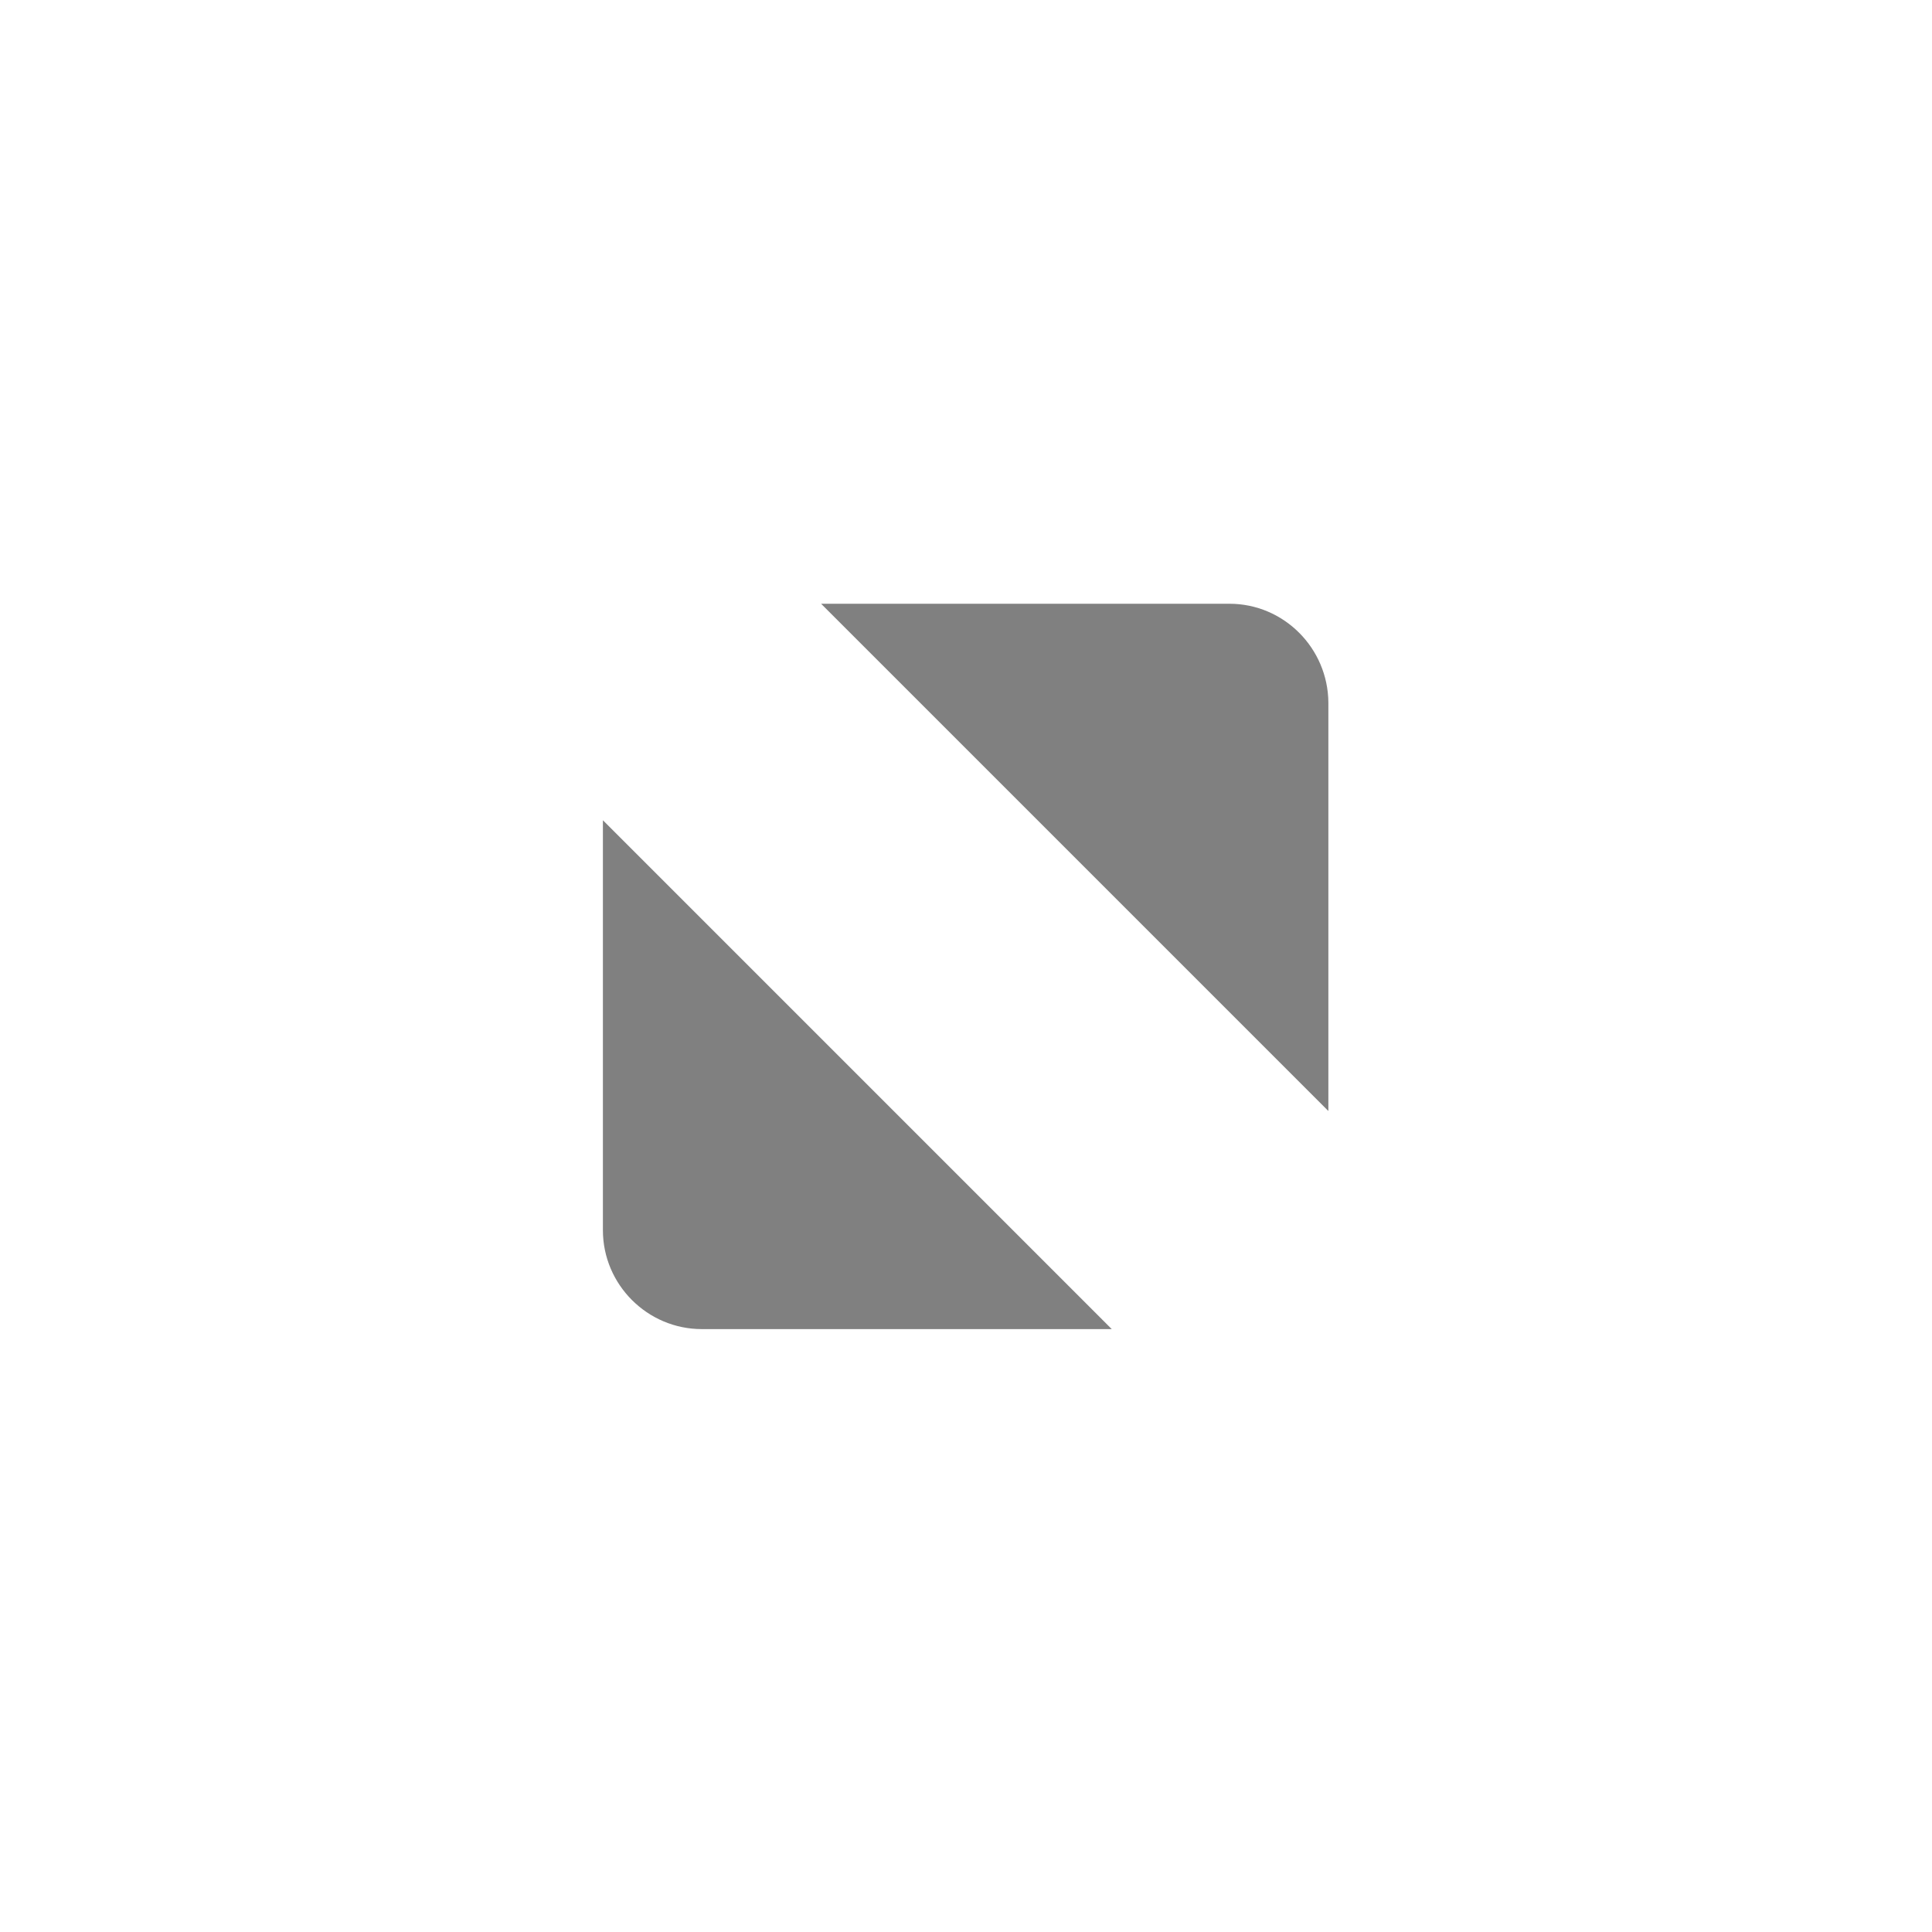
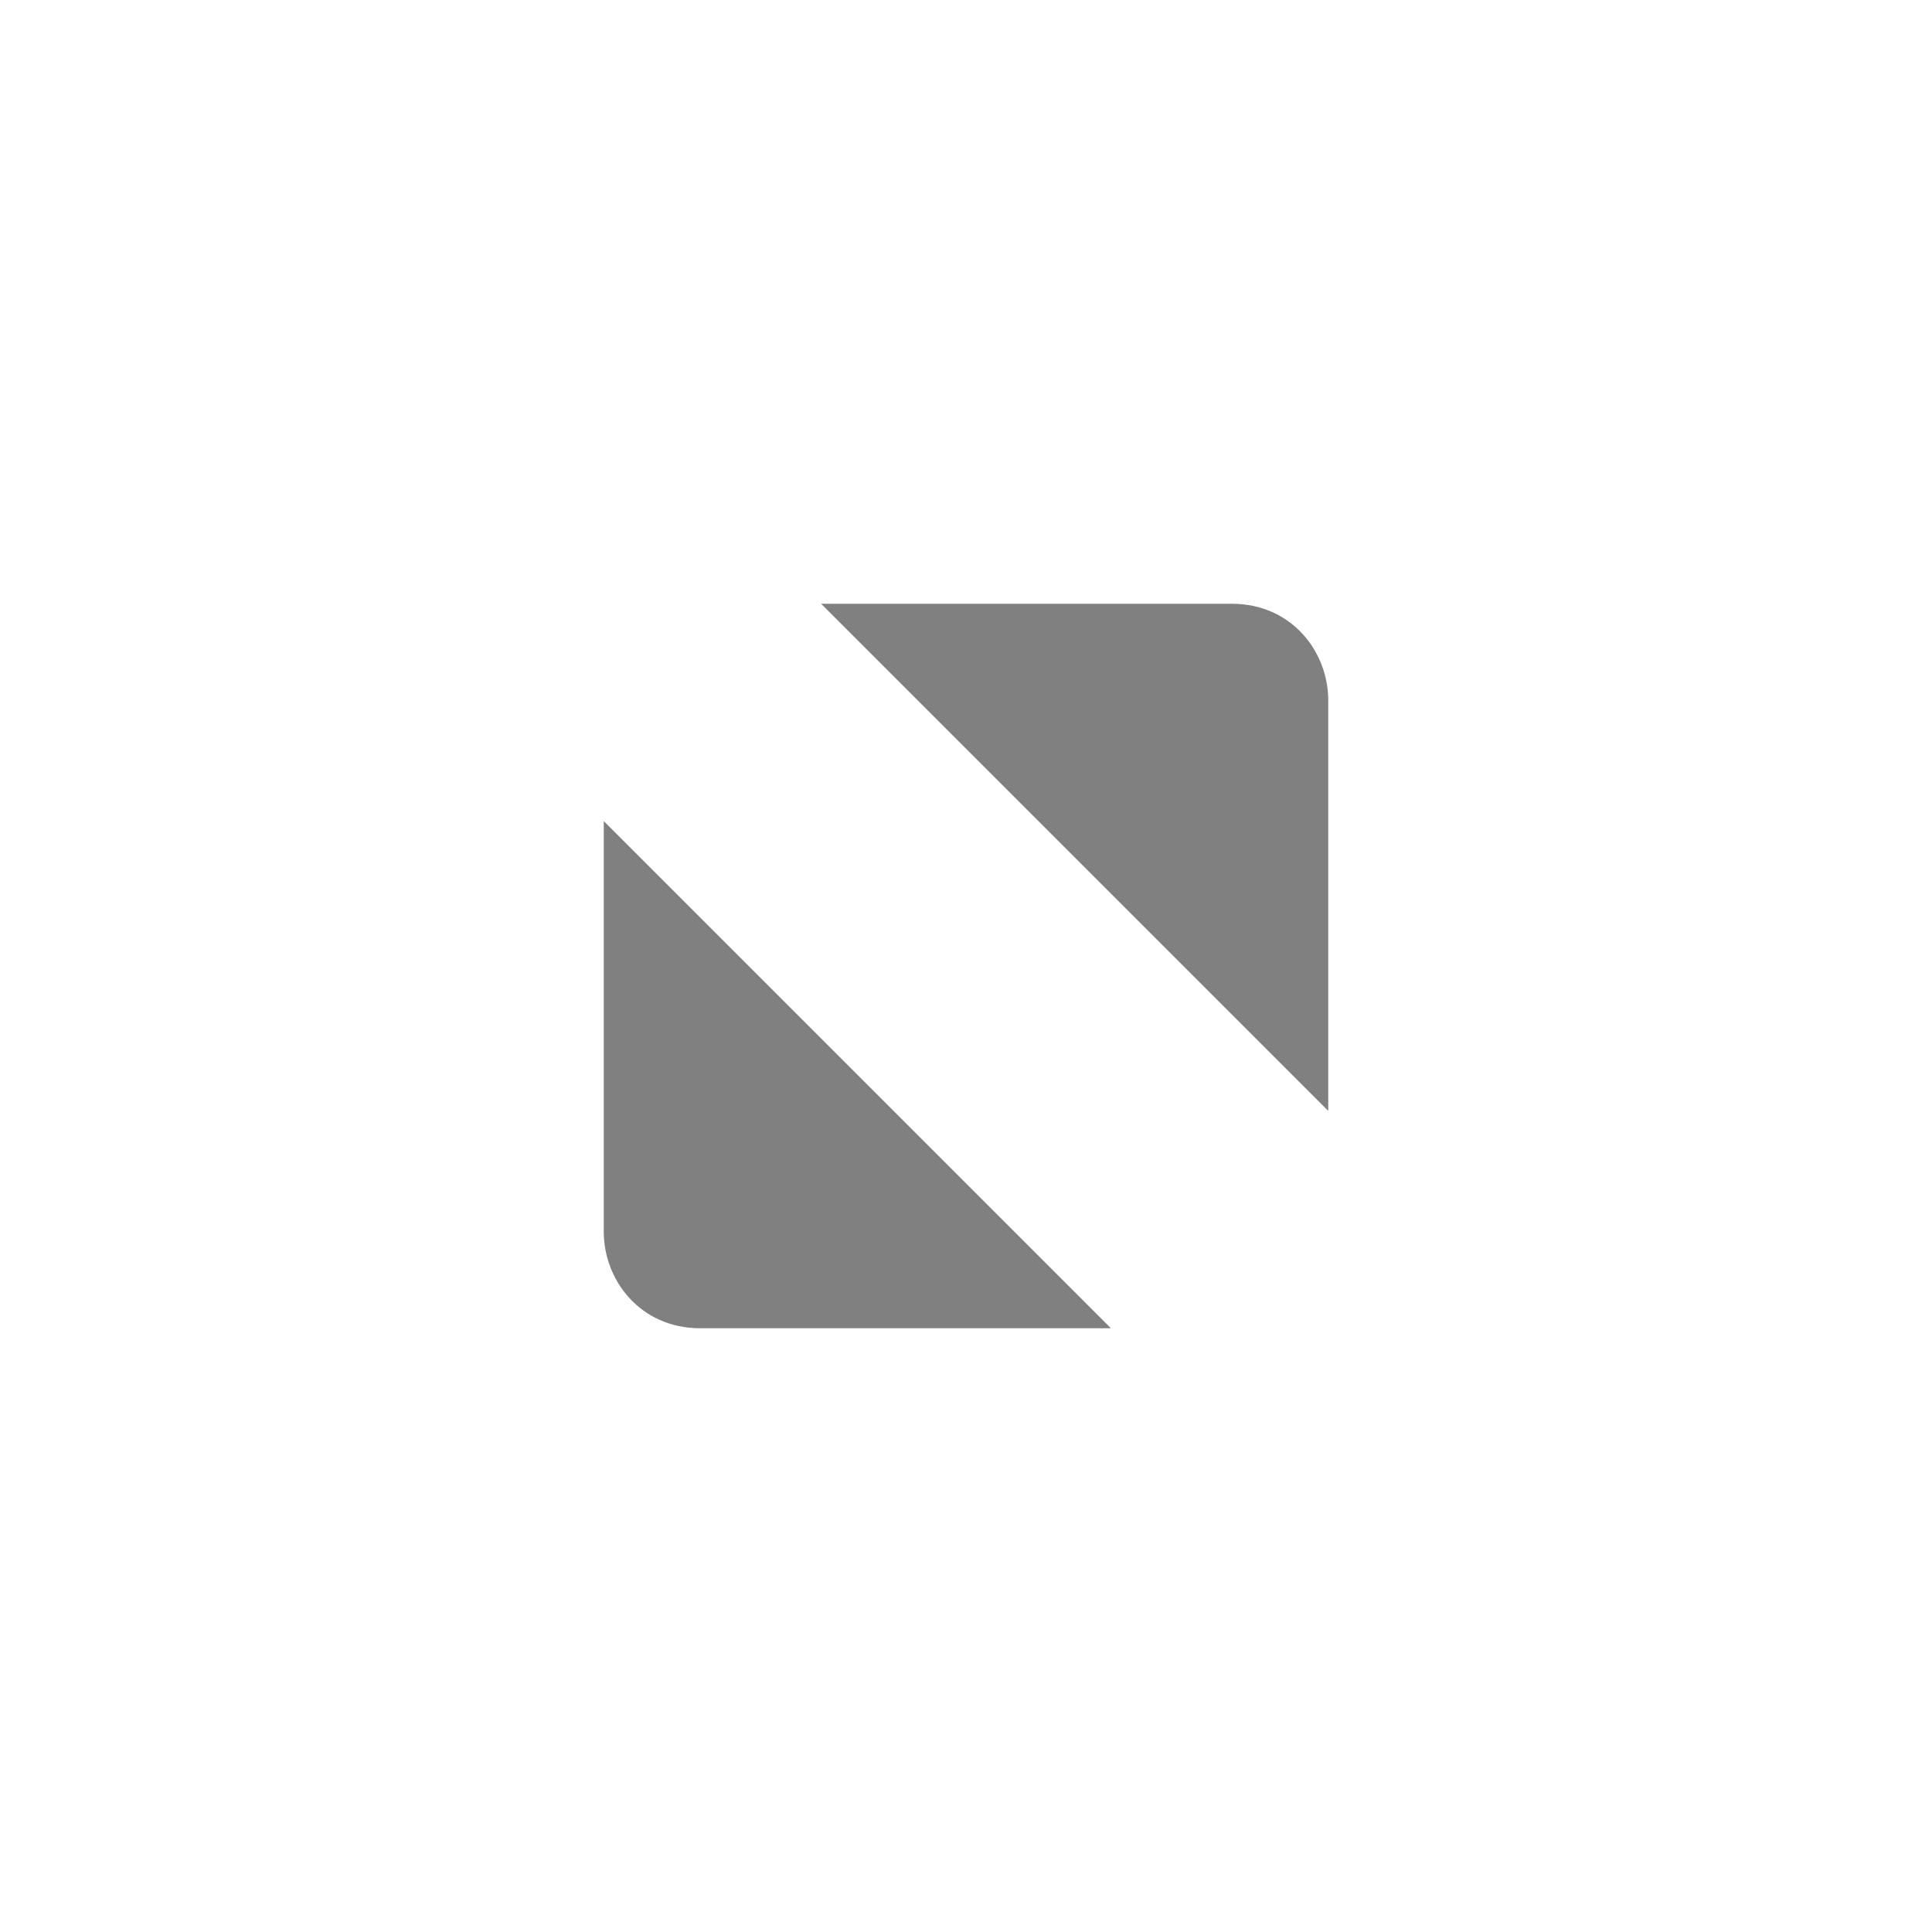
- <svg xmlns="http://www.w3.org/2000/svg" enable-background="new 0 0 32 32" height="16" id="Layer_1" version="1.1" viewBox="0 0 16 16" width="16" xml:space="preserve">
-   <defs id="defs24" />
-   <g style="display:inline" id="titlebutton-max" transform="translate(-616,185.6378)">
-     <g id="g7146" style="display:inline;opacity:1" transform="translate(-781,-432.6378)">
-       <g transform="translate(-29,0)" style="display:inline;opacity:1" id="g4490-2-96">
-         <g id="g4092-0-6-83" style="display:inline" transform="translate(58,0)" />
-       </g>
-       <path id="path4293-5-95" style="display:inline;opacity:1;fill:#808080;fill-opacity:1;fill-rule:evenodd;stroke:none" d="m 1403.8,252 3.382,0 c 0.45,0 0.816,0.368 0.819,0.819 l 0,3.382 z m 2.407,6.007 -3.395,0 c -0.45,0 -0.819,-0.368 -0.819,-0.819 l 0,-3.395 4.214,4.214" />
+ <svg viewBox="0 0 16 16">
+   <g id="titlebutton-max" transform="translate(-616,185.6378)">
+     <g id="g7146" transform="translate(-781,-432.6378)">
+       <path id="path4293-5-95" fill="#808080" d="M1403.8,252h3.4                 c0.5,0,0.8,0.4,0.8,0.8v3.4L1403.8,252z M1406.2,258h-3.4c-0.5,0-0.8-0.4-0.8-0.8v-3.4L1406.2,258" />
    </g>
-     <rect y="-185.638" x="616" height="16" width="16" id="rect17883-29" style="display:inline;opacity:1;fill:none;fill-opacity:1;stroke:none;stroke-width:1;stroke-linecap:butt;stroke-linejoin:miter;stroke-miterlimit:4;stroke-dasharray:none;stroke-dashoffset:0;stroke-opacity:0" />
+     <rect id="rect17883-29" x="616" y="-185.6" fill="none" width="16" height="16" />
  </g>
</svg>
